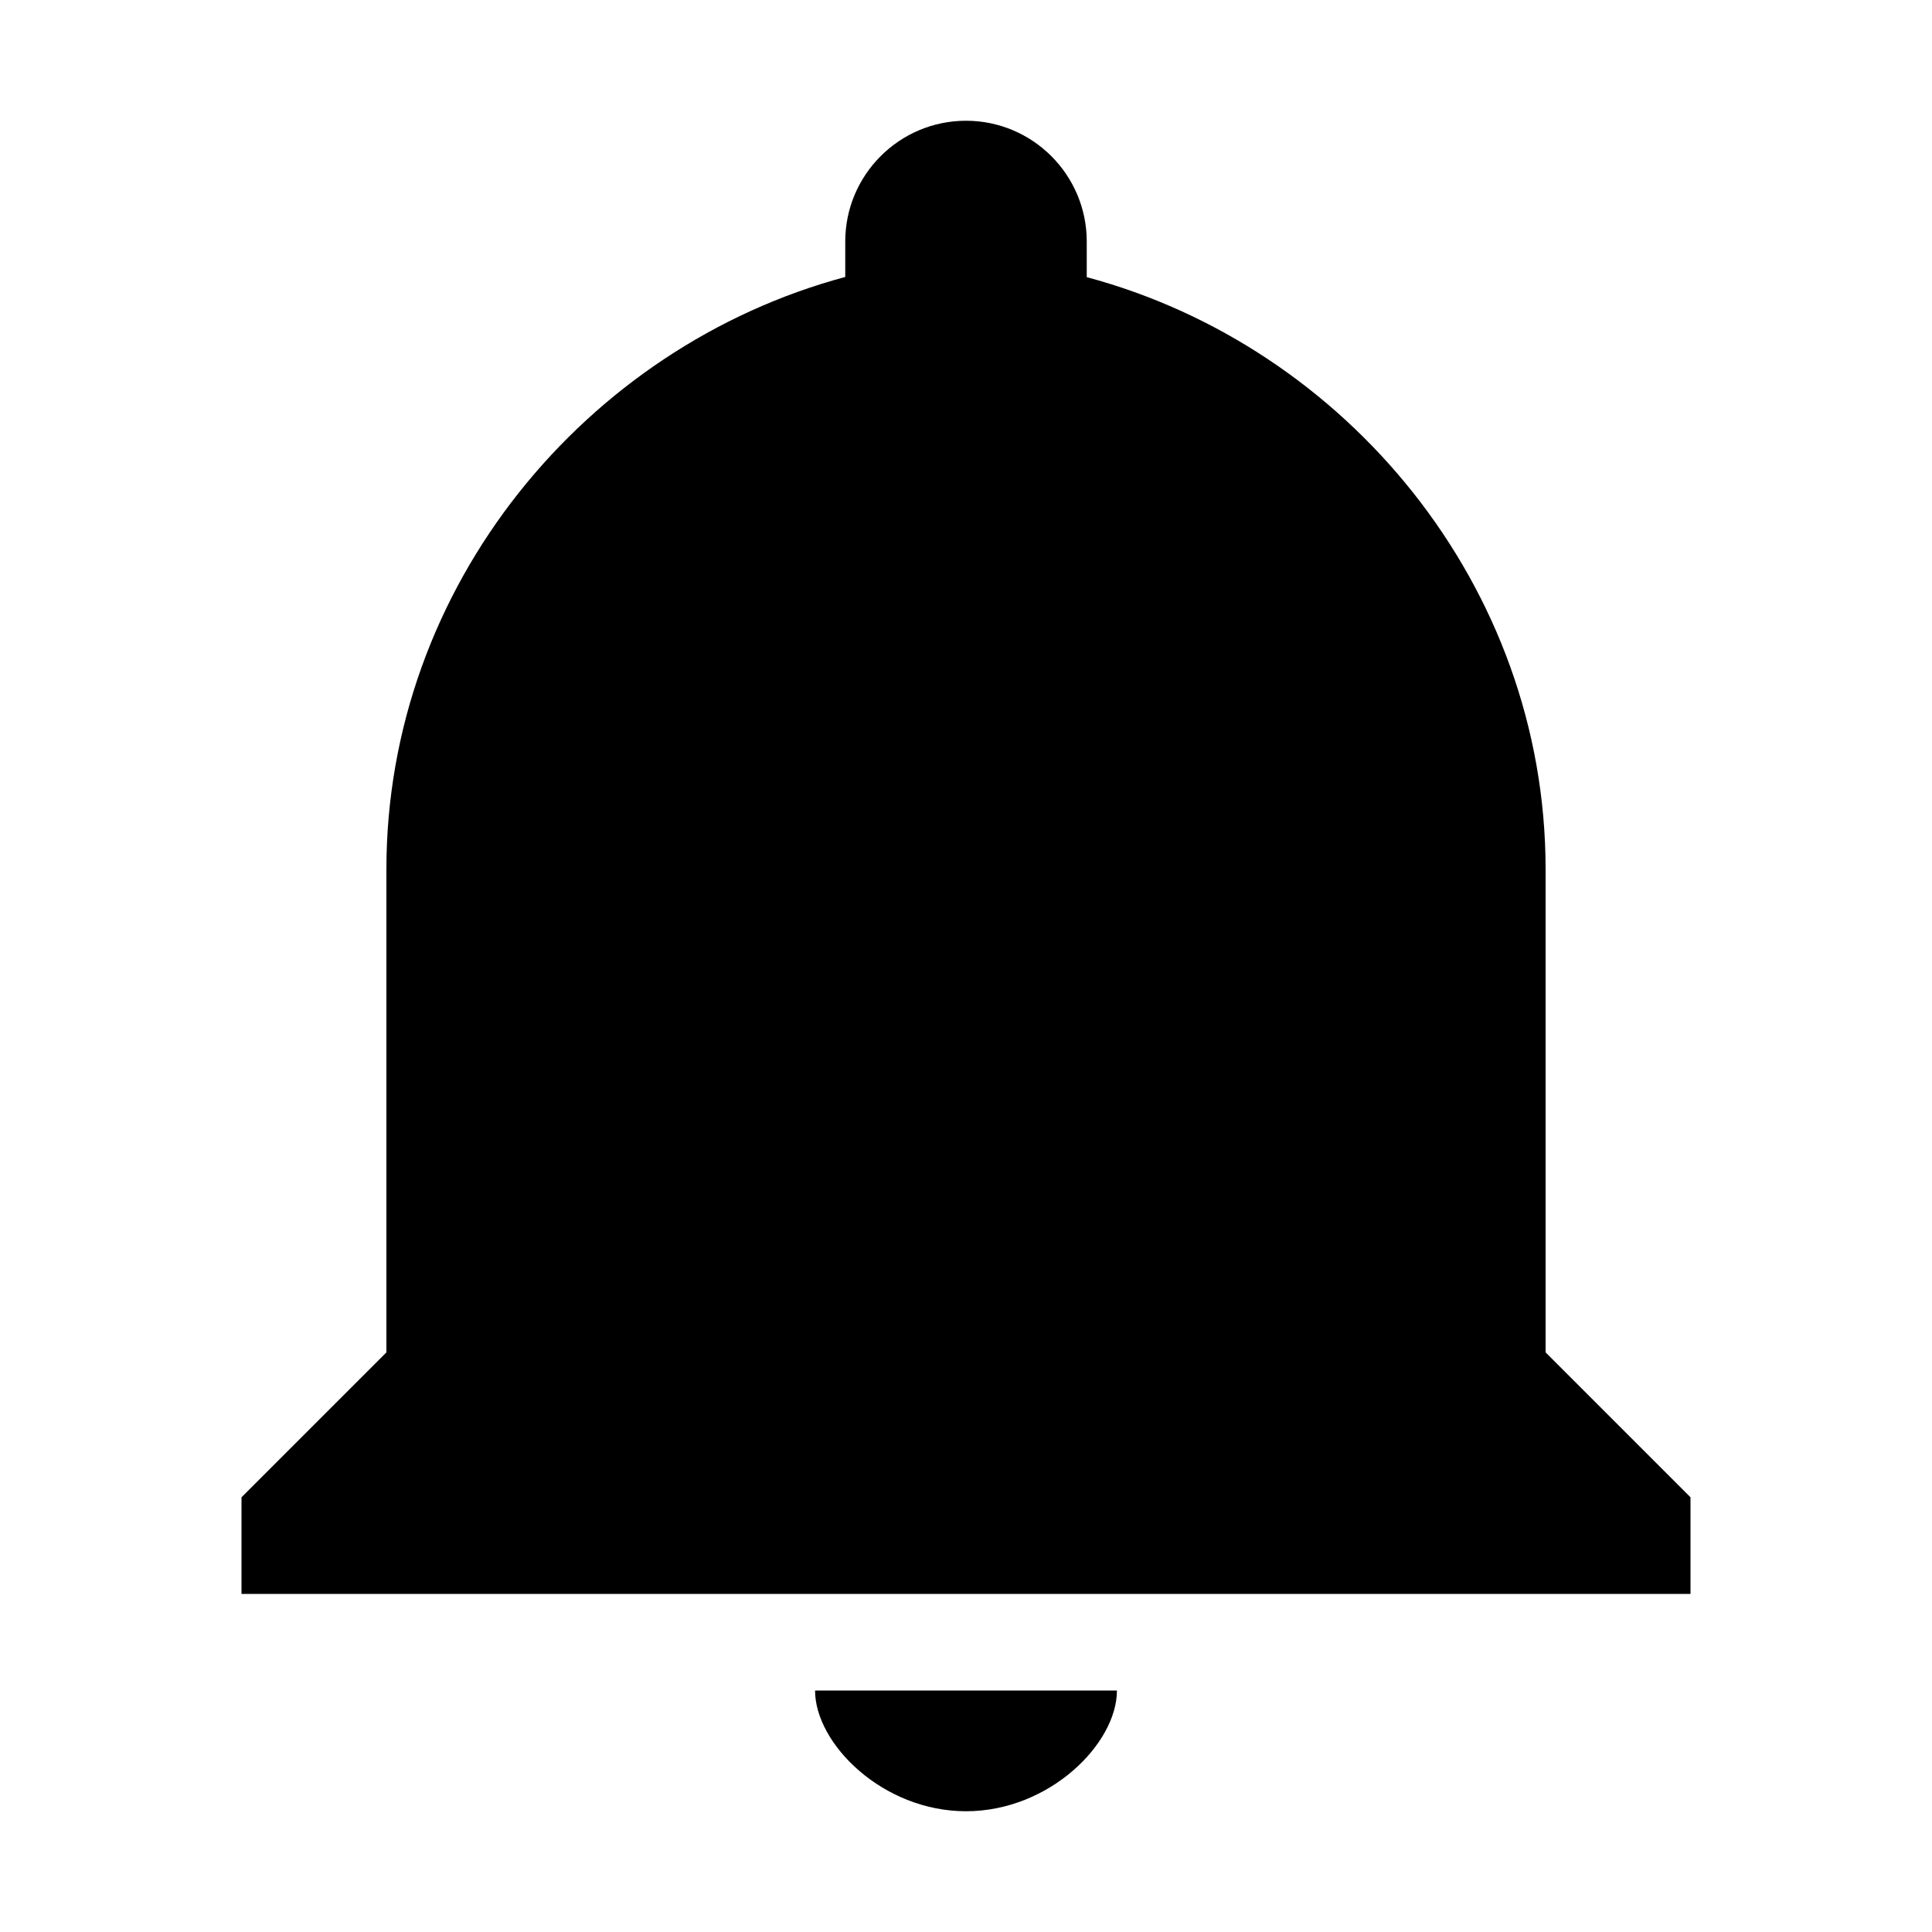
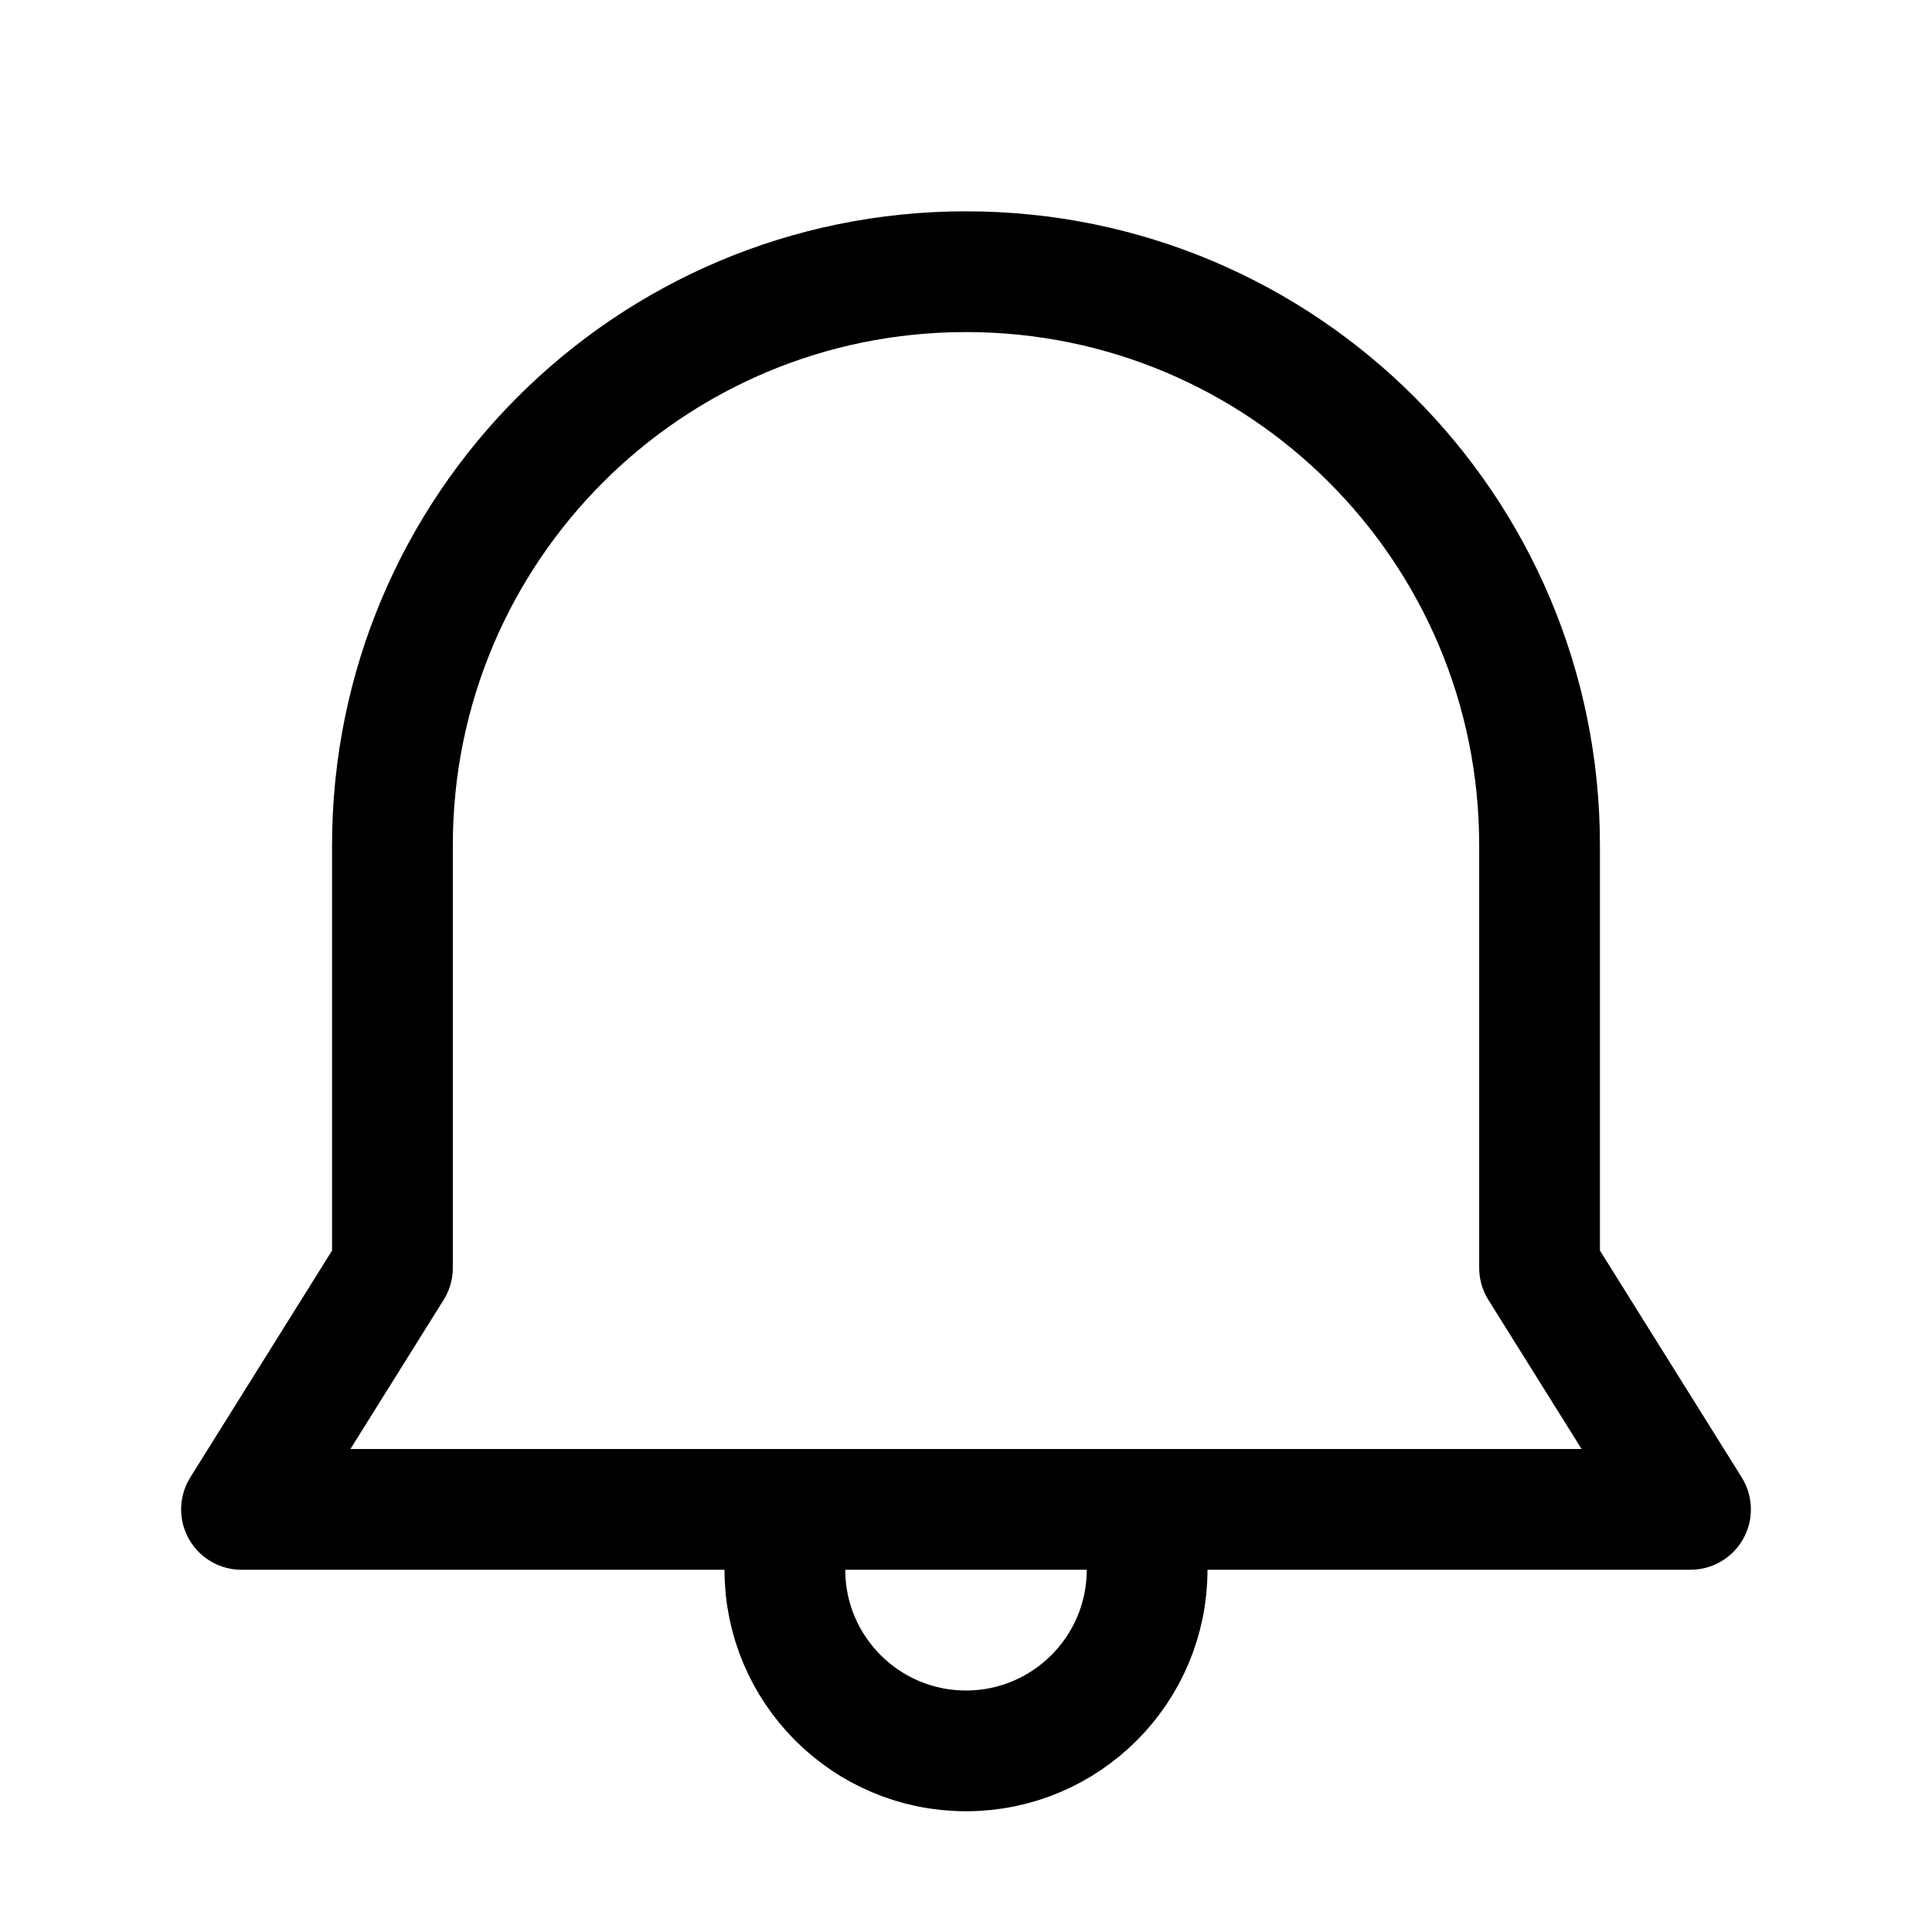
- <svg xmlns="http://www.w3.org/2000/svg" viewBox="0 0 1024 1024" width="1024" height="1024">
-   <path d="M512 64c-35.3 0-64 28.7-64 64v18.8C310.8 183.6 204.8 310.4 204.8 460.8v256L128 793.6V844.8h768v-51.2l-76.8-76.8v-256c0-150.4-106-277.2-243.2-313.9V128c0-35.3-28.7-64-64-64zM512 960c44.2 0 80-35.8 80-64H432c0 28.2 35.8 64 80 64z" />
+ <svg xmlns="http://www.w3.org/2000/svg" viewBox="0 0 1024 1024" fill="none" stroke="black" stroke-width="64" stroke-linecap="round" stroke-linejoin="round">
+   <path d="M208 672V448c0-168 136-304 304-304s304 136 304 304v224l80 128H128l80-128z" />
+   <path d="M416 832c0 53 43 96 96 96s96-43 96-96" />
</svg>
